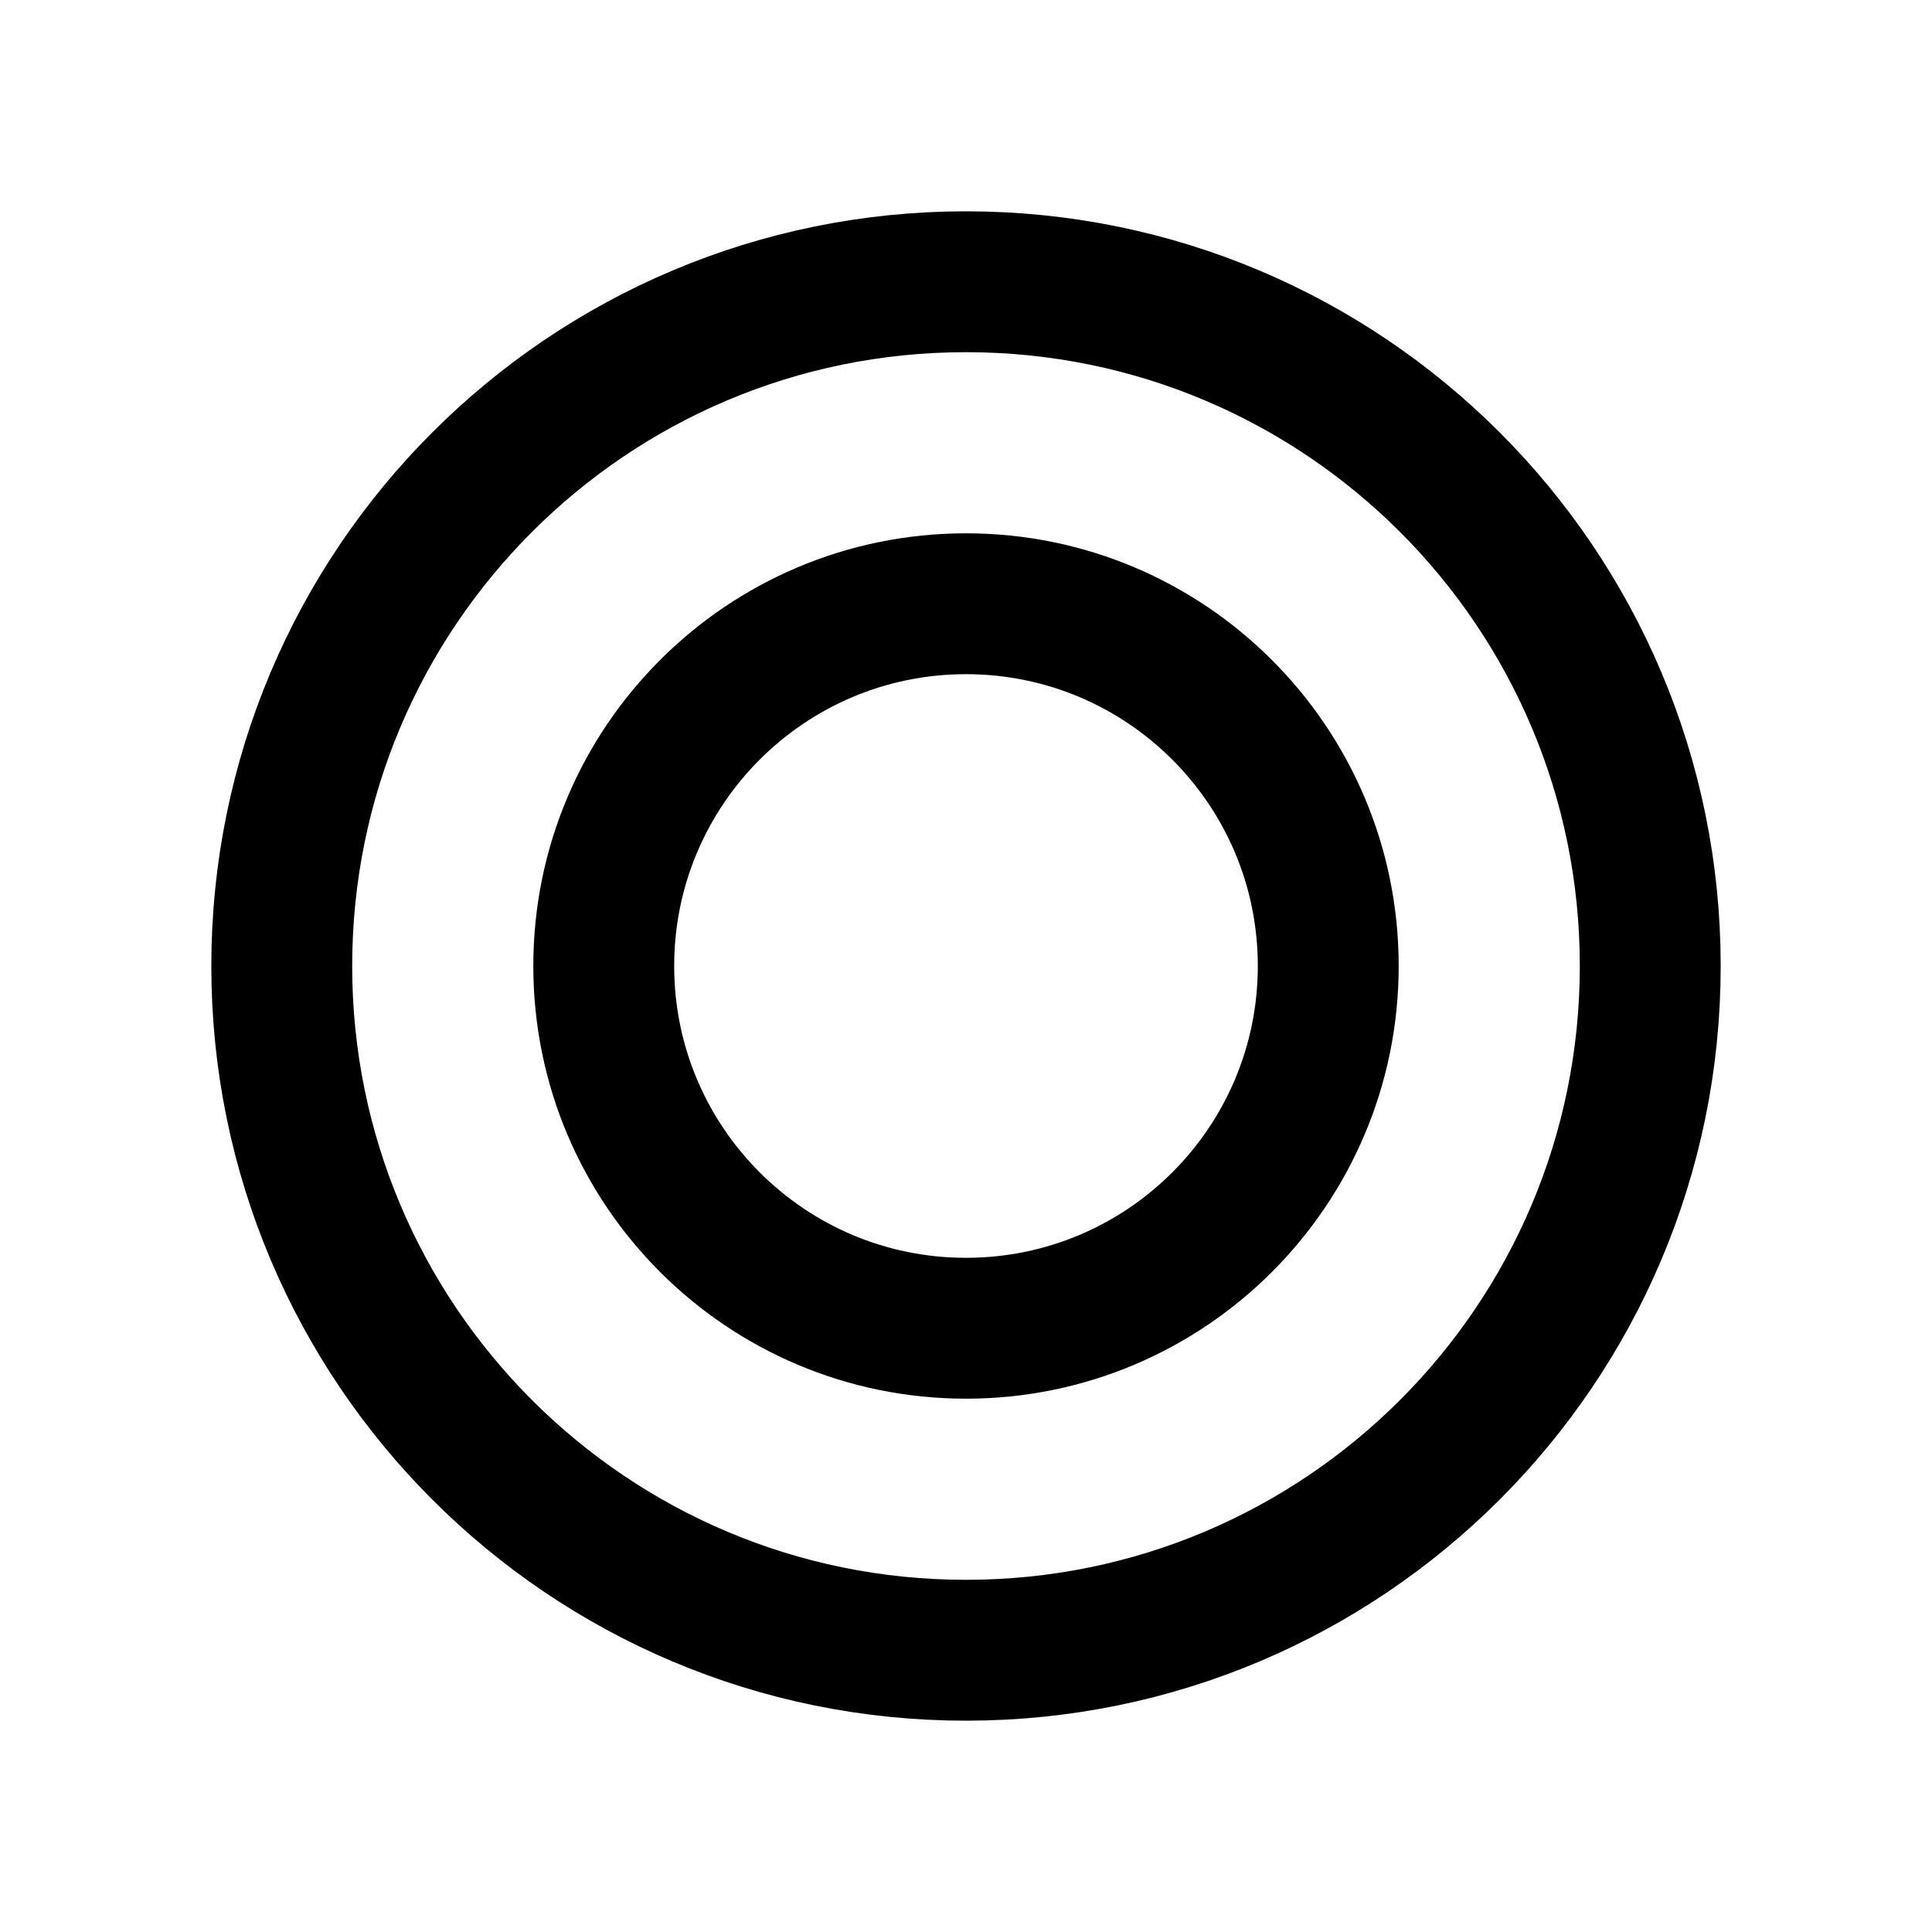
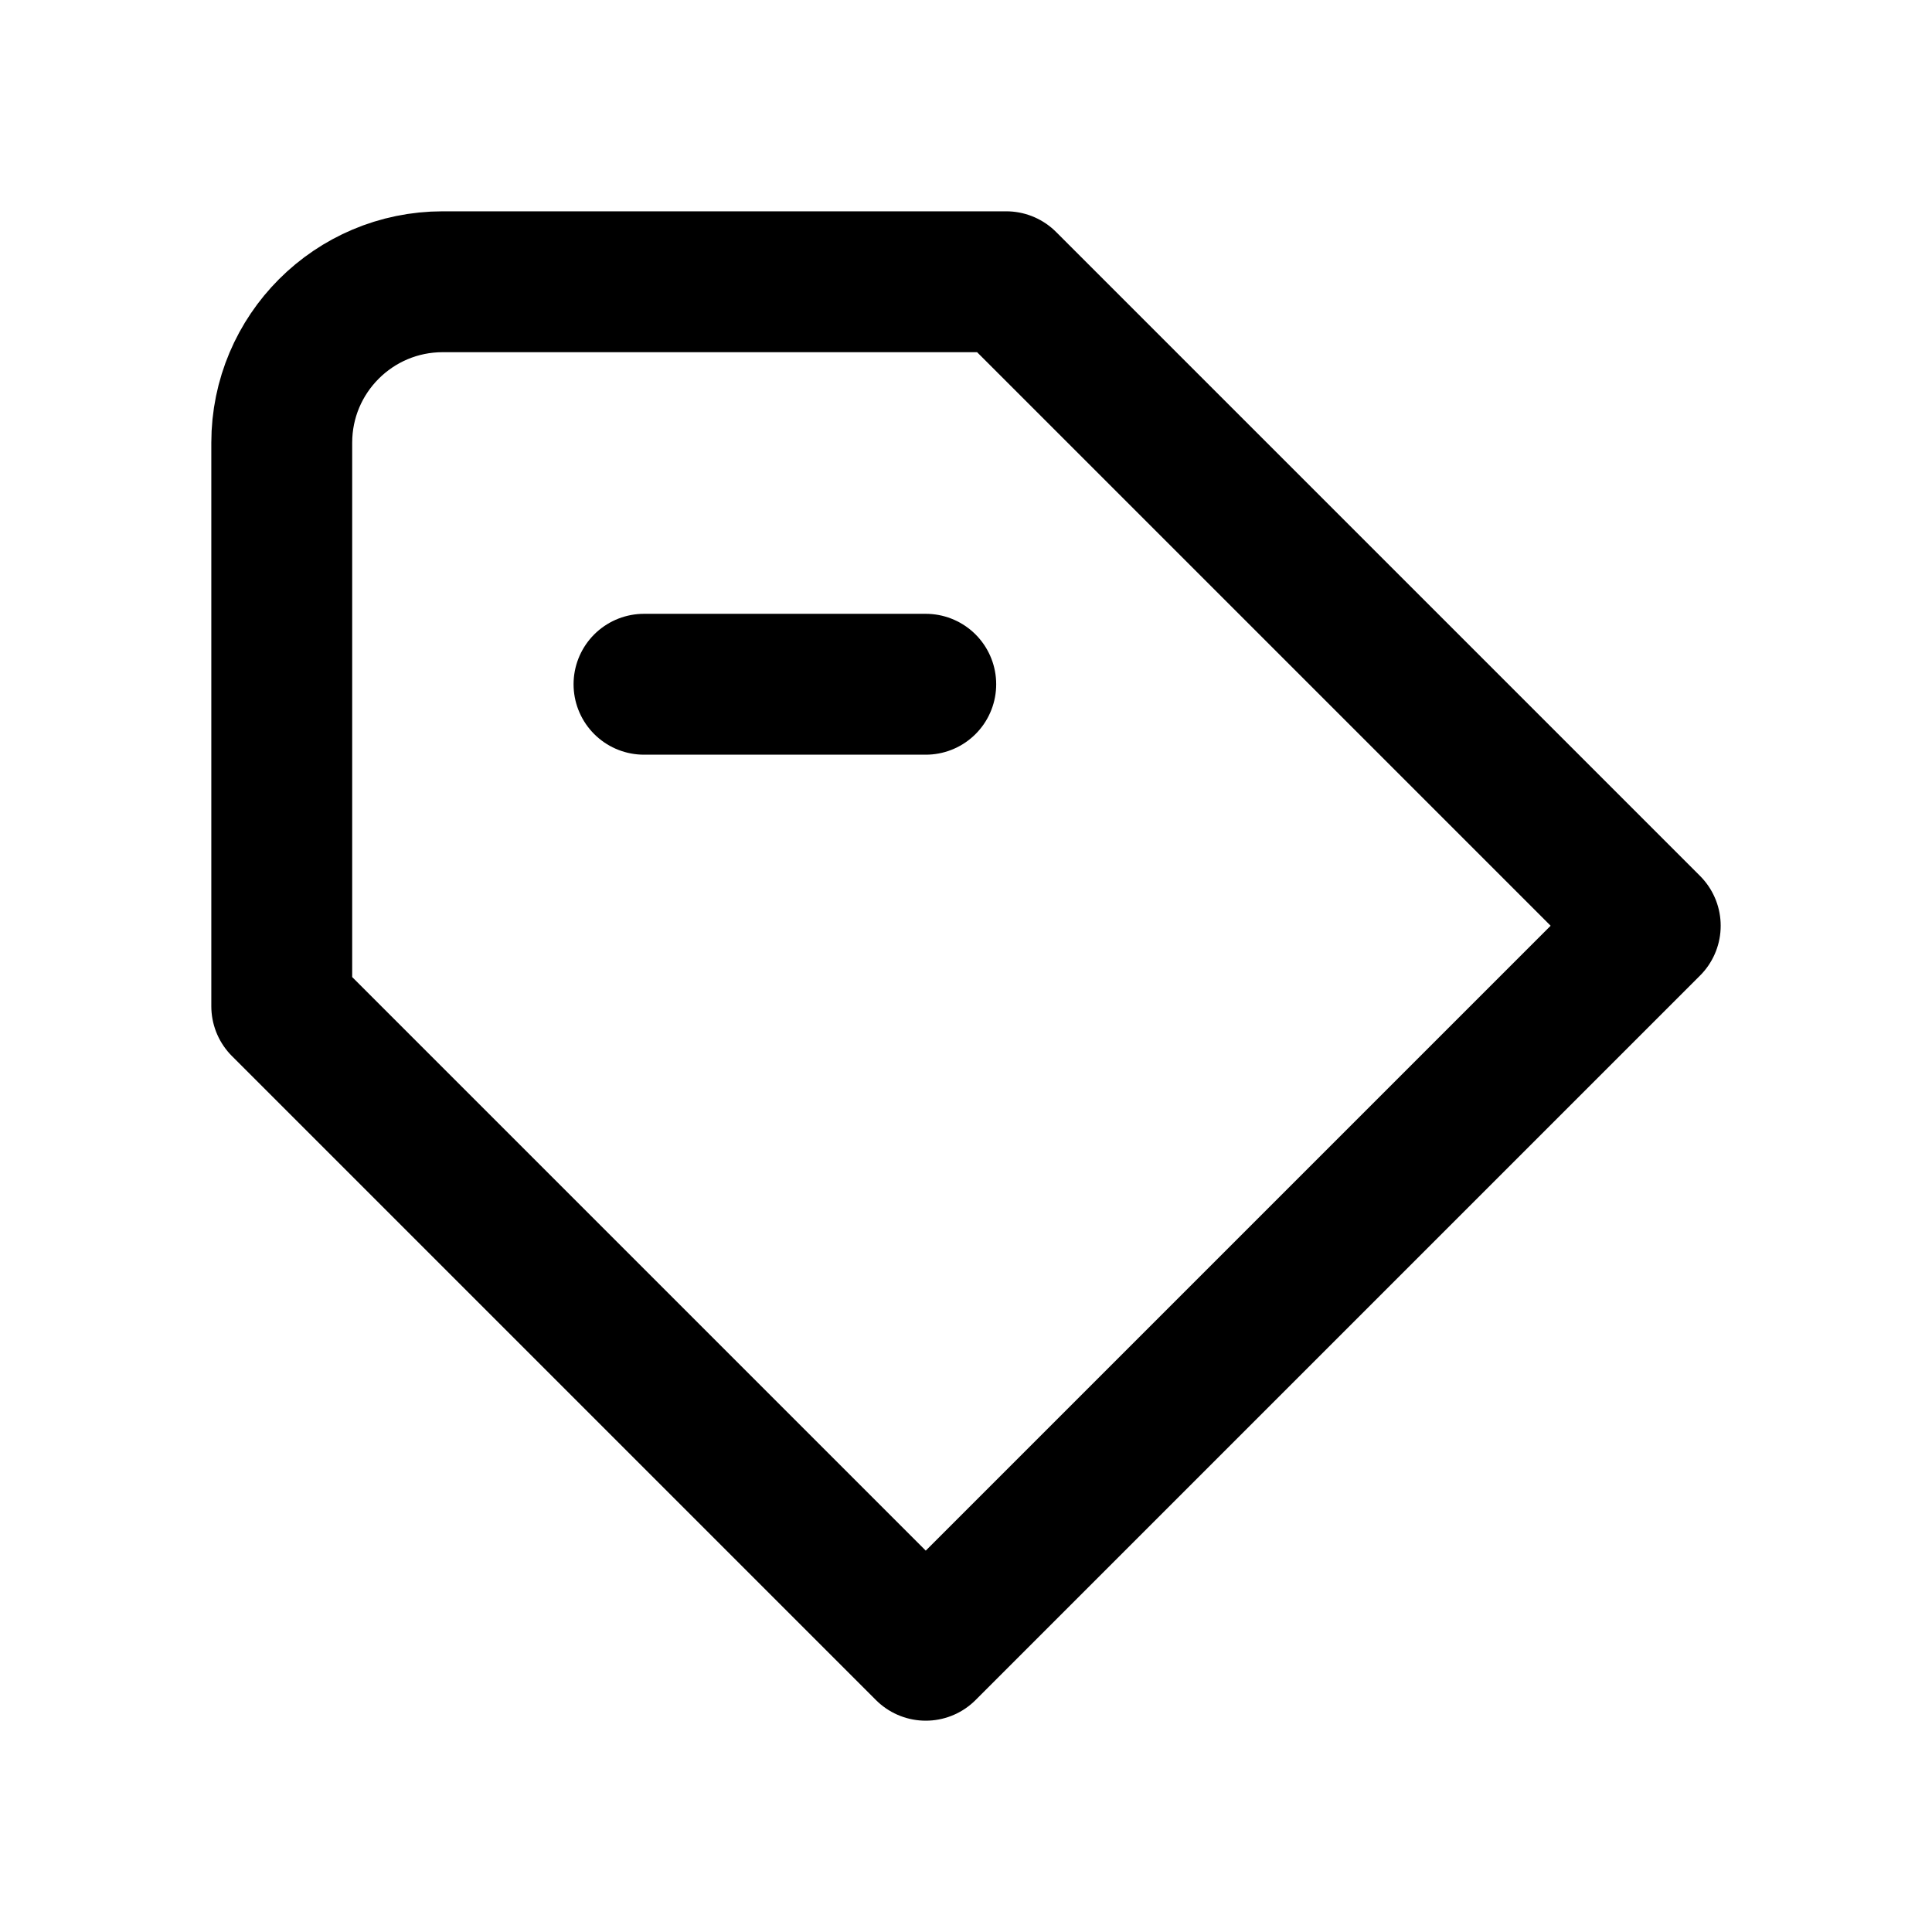
<svg xmlns="http://www.w3.org/2000/svg" viewBox="0 0 24 24" fill="none" stroke="currentColor" stroke-width="1.75" stroke-linecap="round" stroke-linejoin="round">
-   <circle cx="12" cy="12" r="8.5" />
-   <circle cx="12" cy="12" r="4.5" />
+   <path d="M3.5 12.5V5.5a2 2 0 0 1 2-2h7l8 8-9 9z" />
+   <path d="M8 8.5h3.5" />
</svg>
